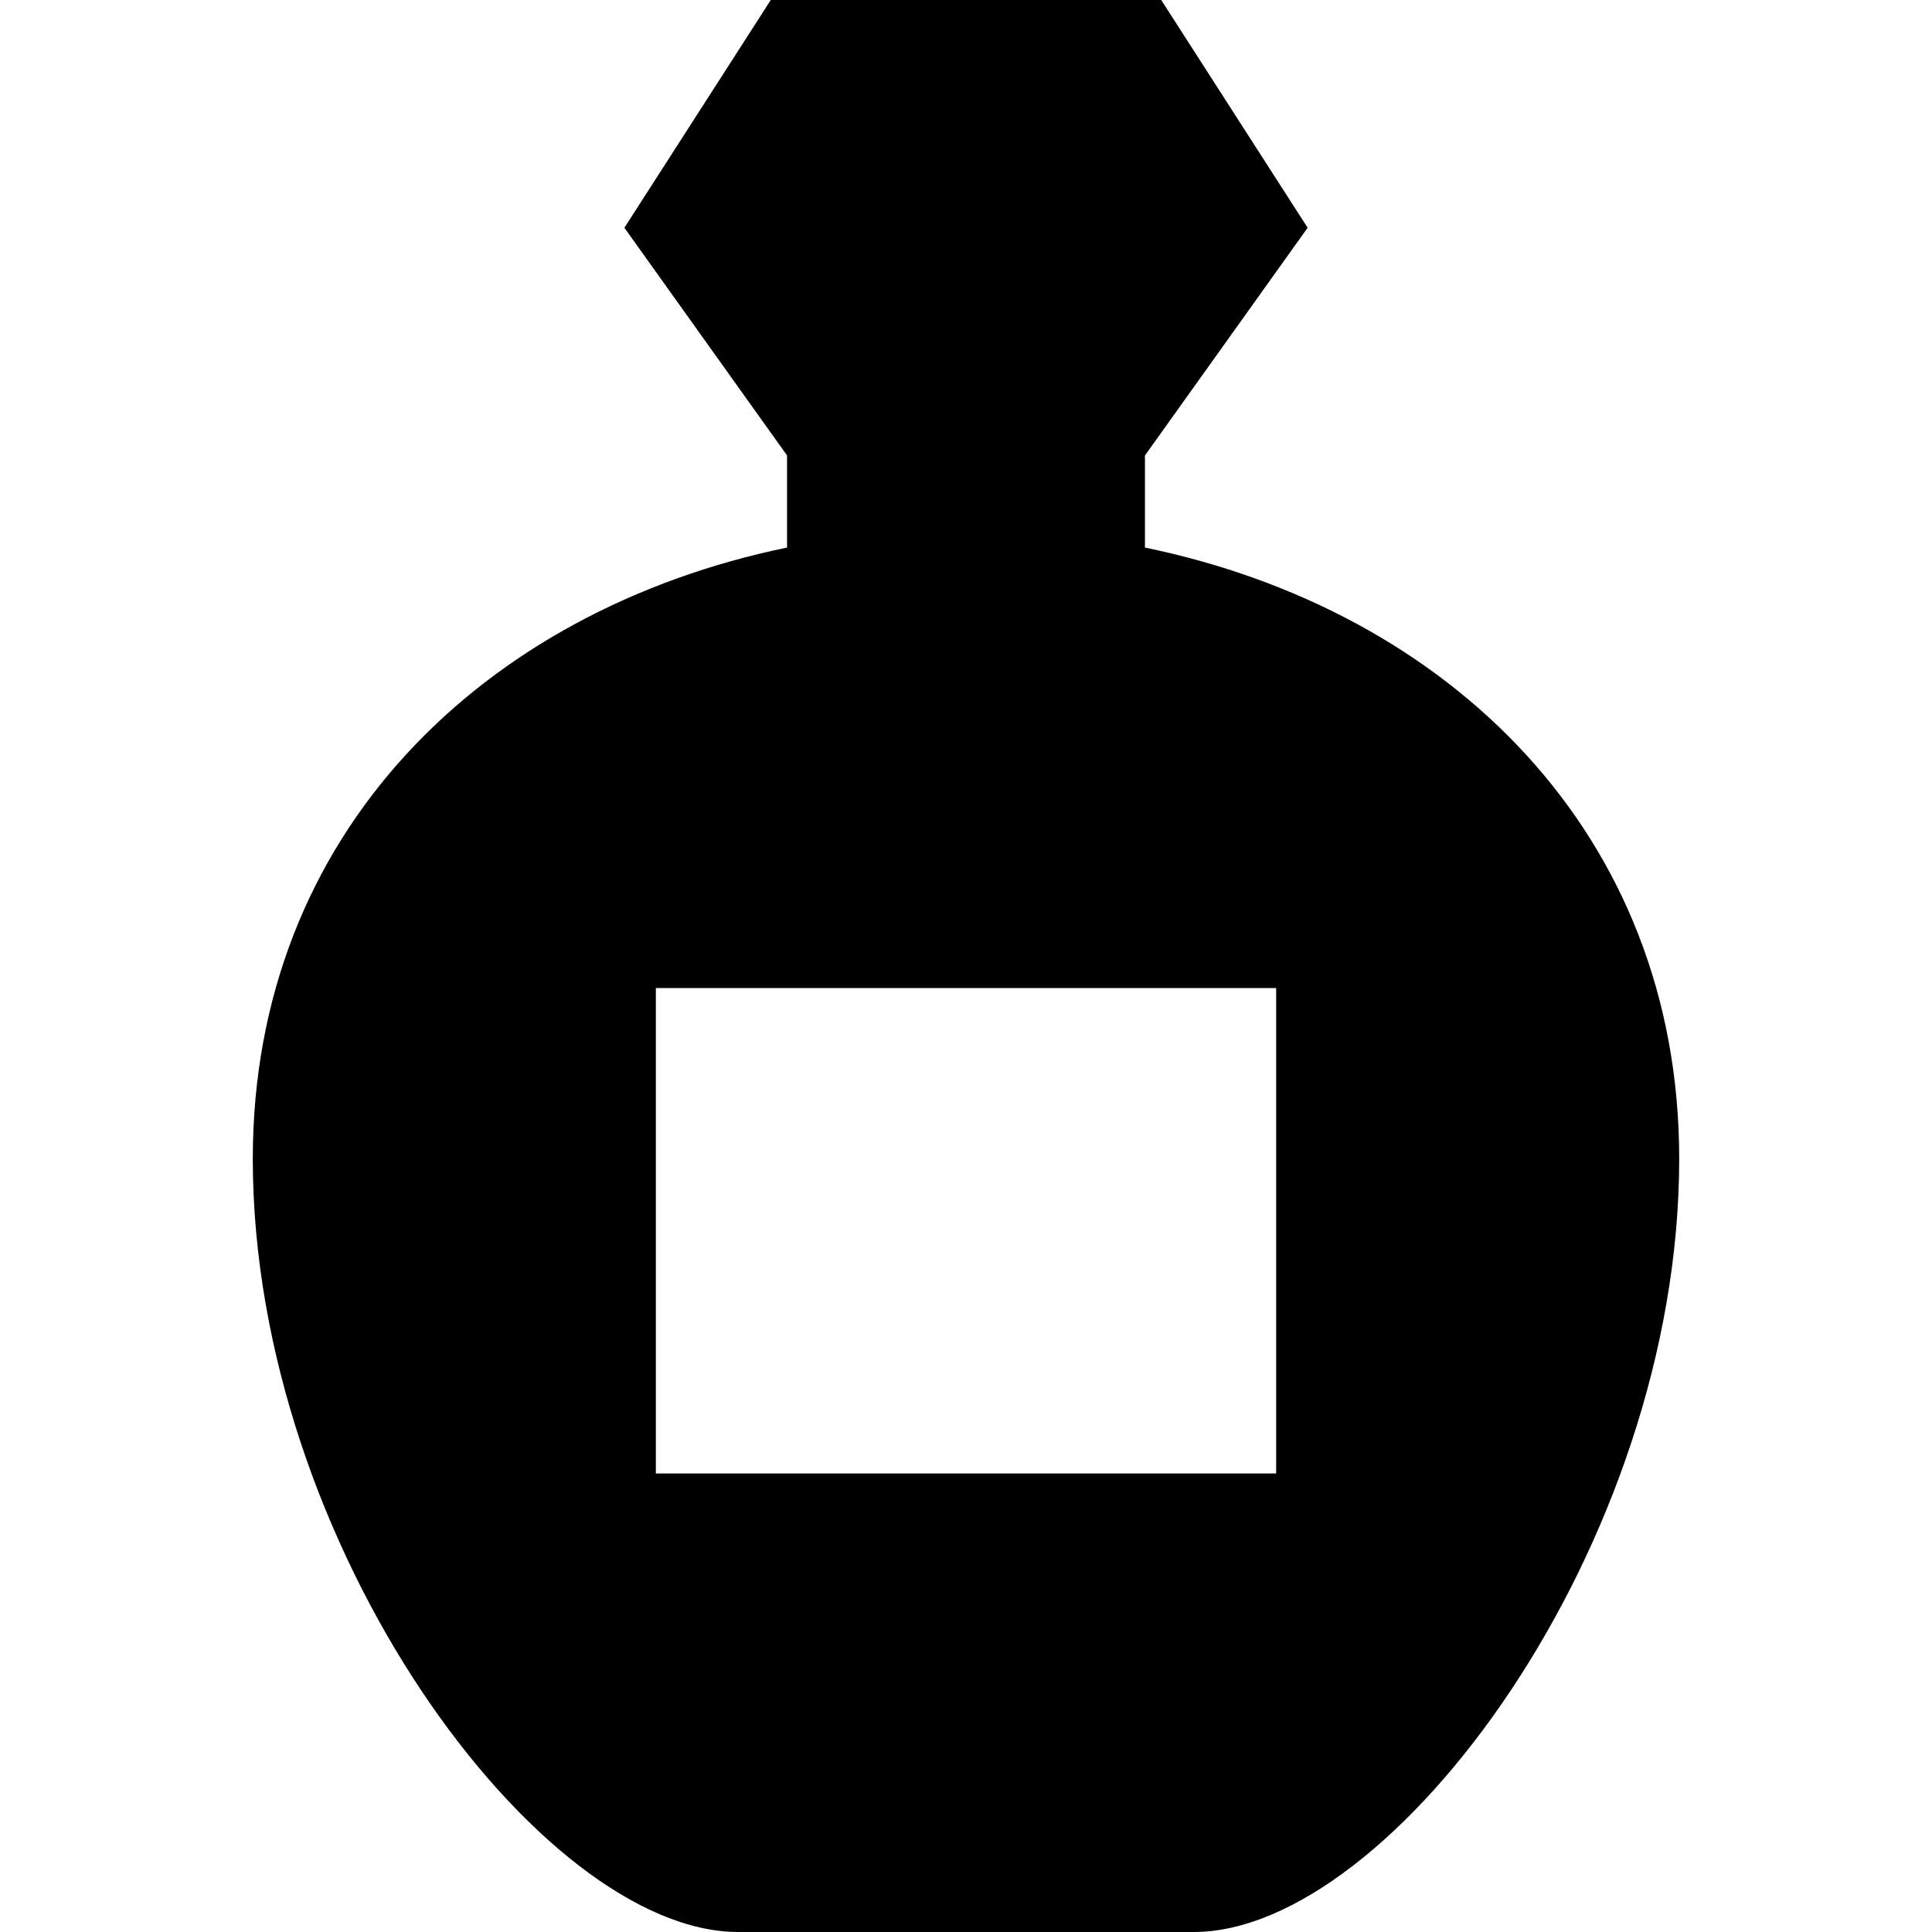
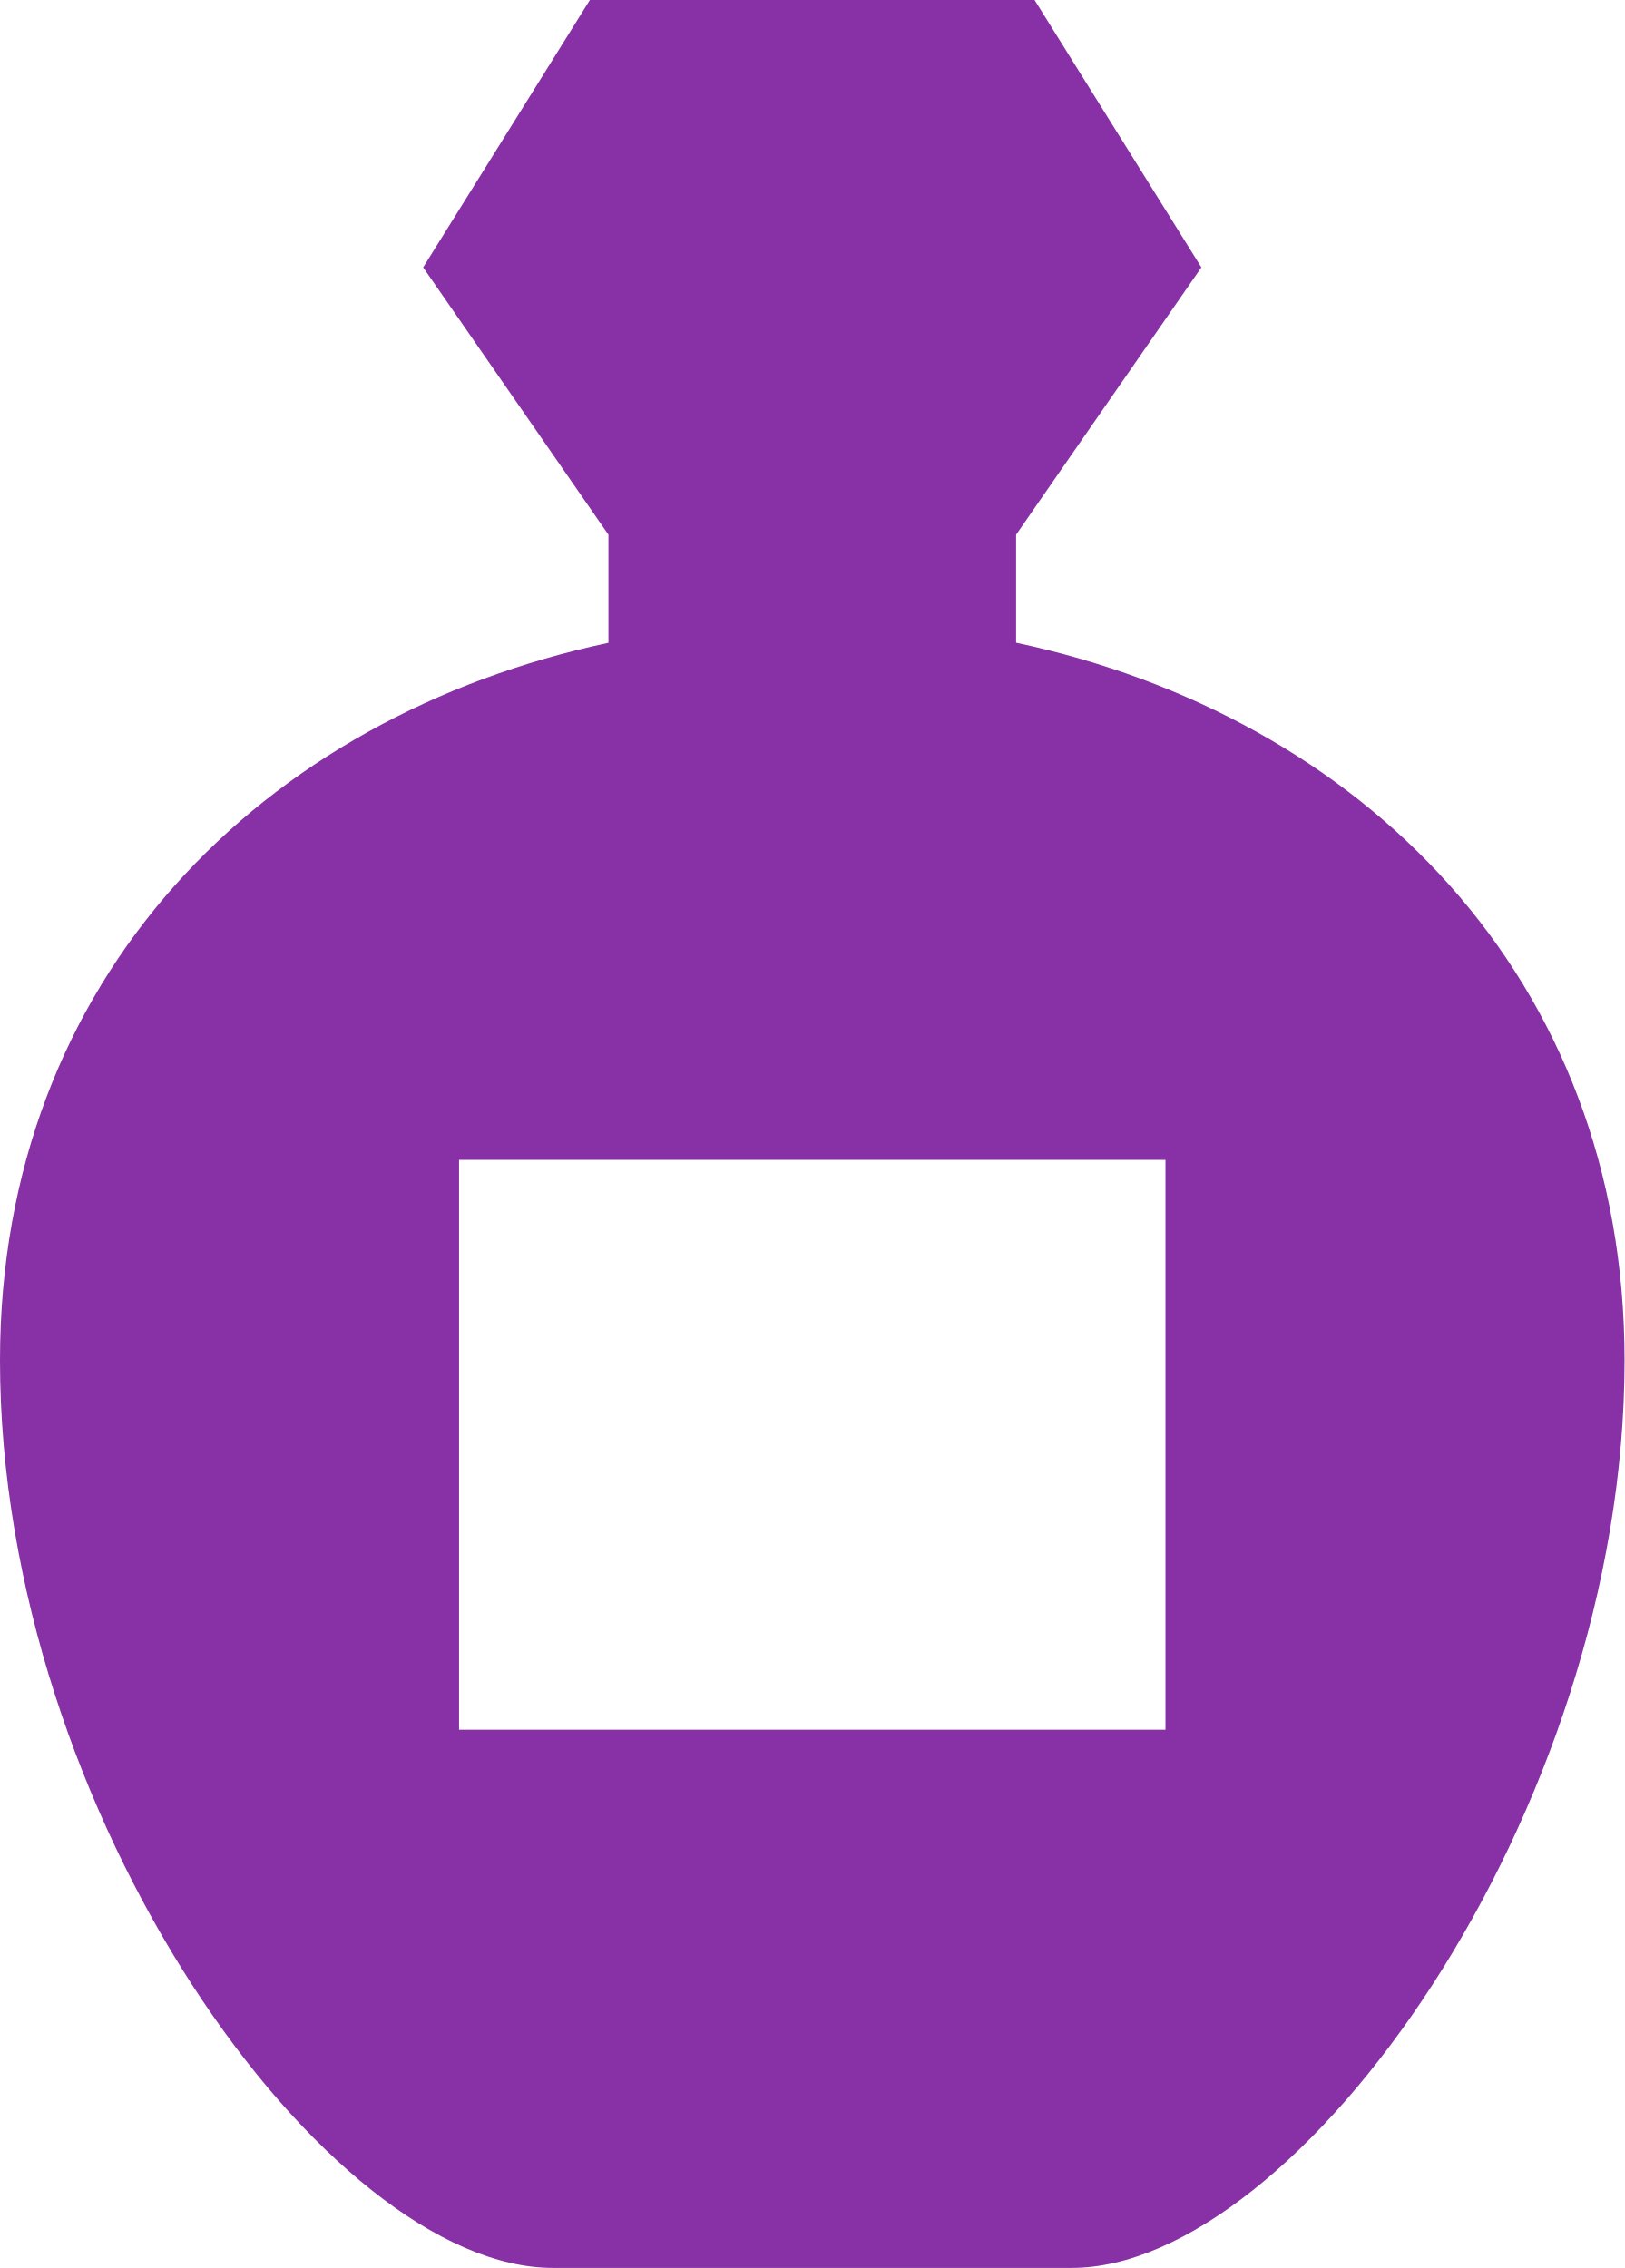
- <svg xmlns="http://www.w3.org/2000/svg" height="800px" width="800px" version="1.1" id="_x32_" viewBox="0 0 512 512" xml:space="preserve">
-   <style type="text/css">
- 	.st0{fill:#000000;}
- </style>
-   <g>
-     <path class="st0" d="M303.424,145.11v-24.402l43.113-60.35L307.736,0H204.264l-38.793,60.358l43.113,60.35h-0.009v24.402   c-80.474,16.606-141.582,75.675-141.582,161.994C66.994,409.742,143.233,512,195.65,512h120.708   c52.409,0,128.648-102.258,128.648-204.896C445.006,220.786,383.899,161.707,303.424,145.11z M338.192,390.492H173.808V261.844   h164.385V390.492z" />
-   </g>
+ <svg xmlns="http://www.w3.org/2000/svg" id="perfume" viewBox="0 0 191.84 267.86">
+   <defs>
+     <style>
+       .cls-1 {
+         fill: #8830a5;
+       }
+     </style>
+   </defs>
+   <path class="cls-1" d="m119.99,75.92v-12.77l21.88-31.57L122.17,0h-52.51l-19.69,31.58,21.88,31.57h0v12.77C31.01,84.6,0,115.51,0,160.66c0,53.7,38.69,107.19,65.29,107.19h61.26c26.6,0,65.29-53.5,65.29-107.19,0-45.16-31.01-76.07-71.85-84.75Zm17.64,128.37H54.21v-67.3h83.42v67.3h0Z" />
</svg>
